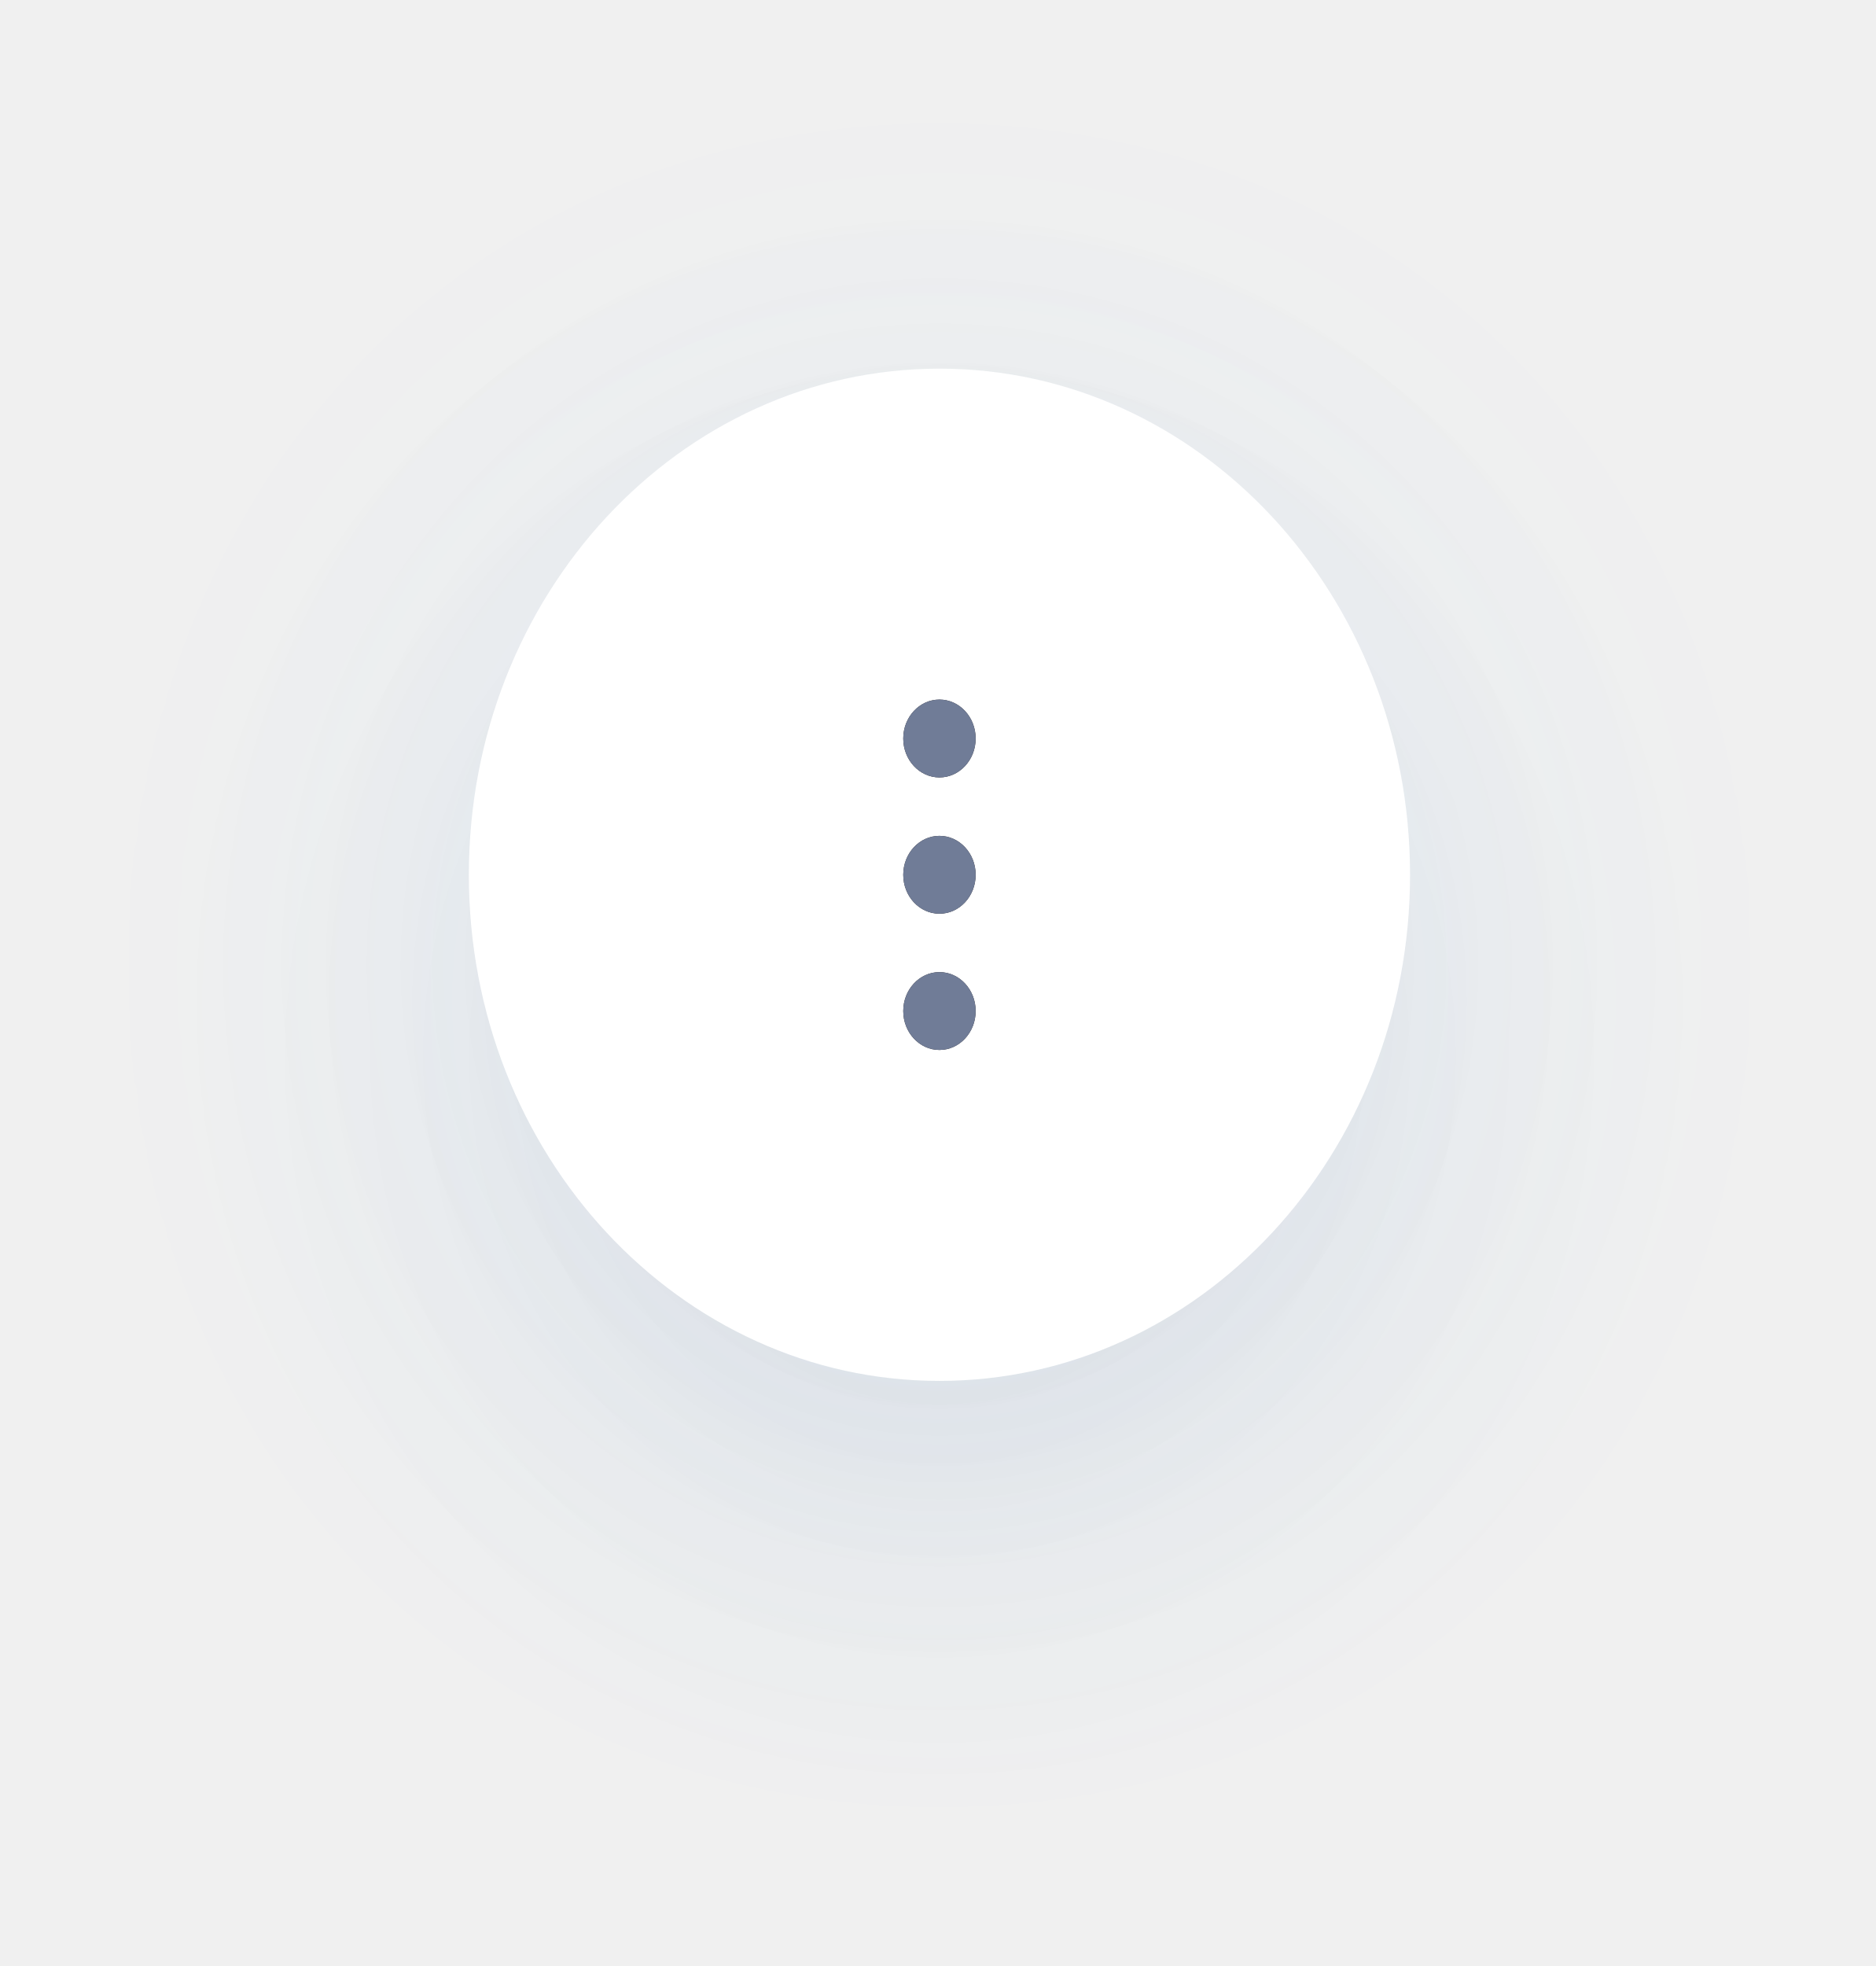
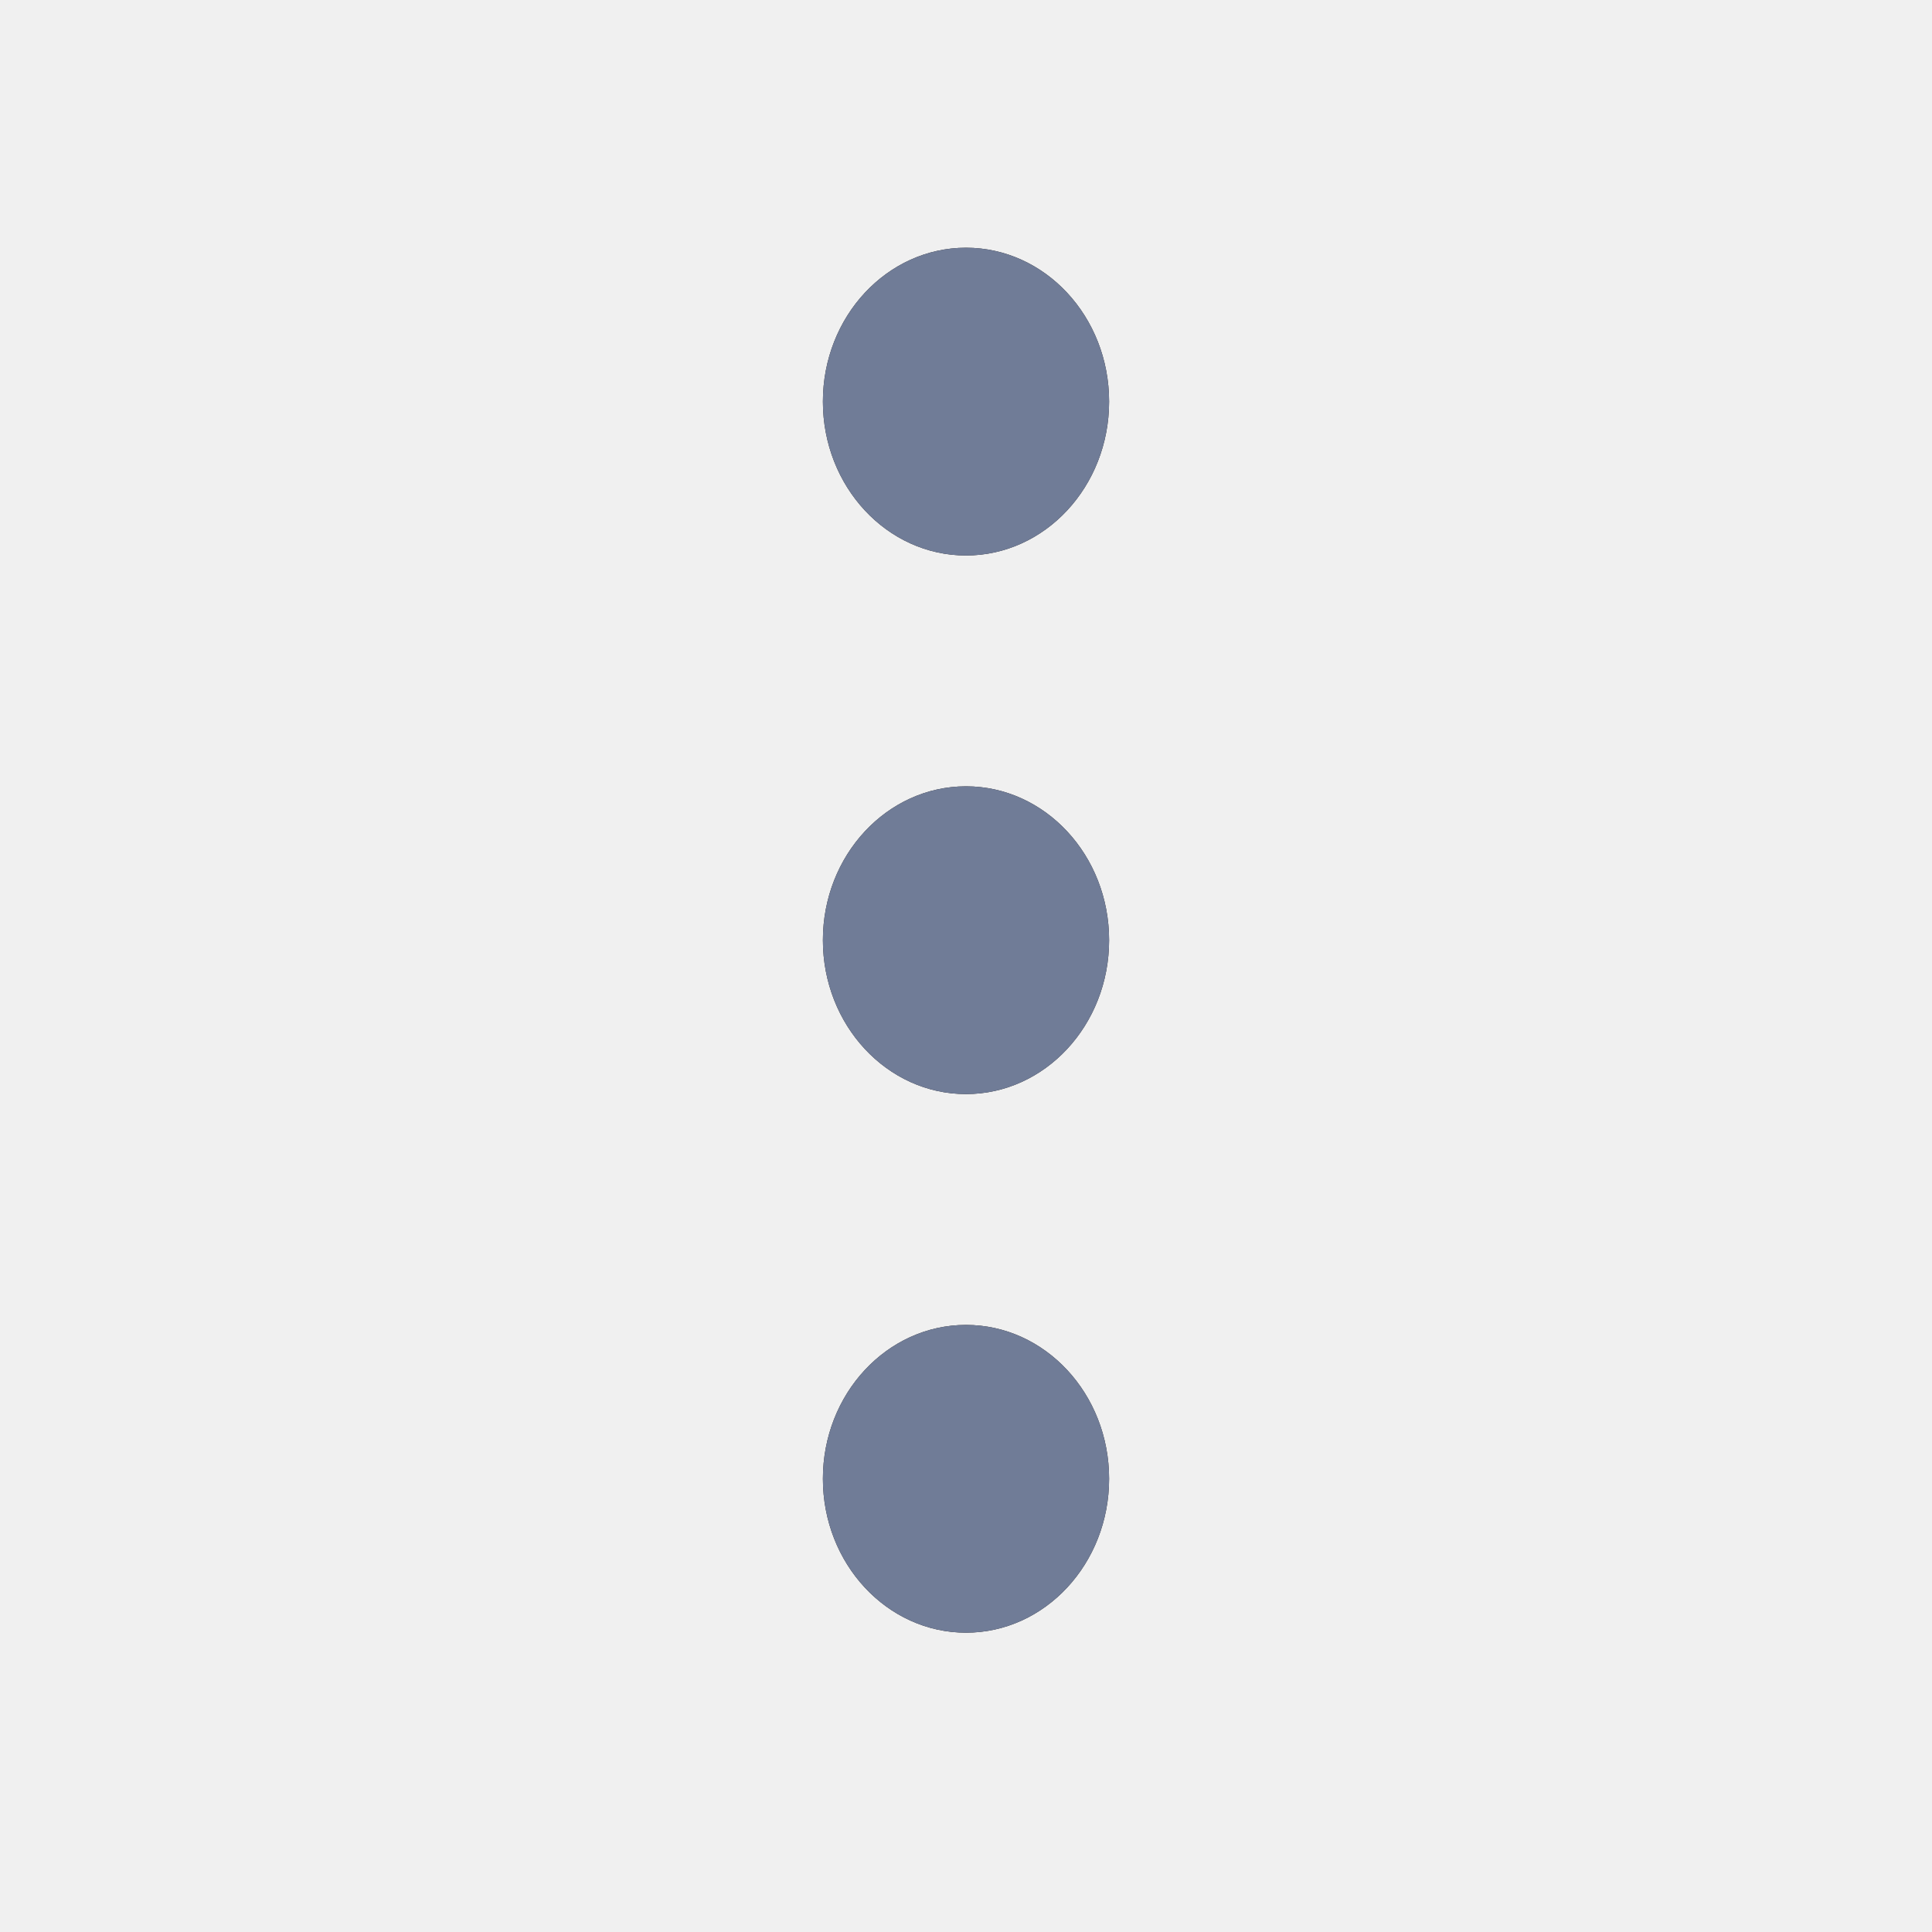
- <svg xmlns="http://www.w3.org/2000/svg" width="104" height="109" viewBox="0 0 104 109" fill="none">
-   <g filter="url(#filter0_ddd_514_1593)">
-     <ellipse cx="52.095" cy="48.5" rx="26.096" ry="28.061" fill="white" />
+ <svg xmlns="http://www.w3.org/2000/svg" width="29" height="29" viewBox="0 0 24 27" fill="none">
+   <g id="Icon/Outline/more-vertical">
+     <path id="Mask" fill-rule="evenodd" clip-rule="evenodd" d="M12 7.763C13.104 7.763 14 6.8 14 5.612C14 4.425 13.104 3.462 12 3.462C10.896 3.462 10 4.425 10 5.612C10 6.8 10.896 7.763 12 7.763ZM12 10.989C10.896 10.989 10 11.952 10 13.139C10 14.326 10.896 15.29 12 15.29C13.104 15.29 14 14.326 14 13.139C14 11.952 13.104 10.989 12 10.989ZM10 20.666C10 19.479 10.896 18.516 12 18.516C13.104 18.516 14 19.479 14 20.666C14 21.853 13.104 22.817 12 22.817C10.896 22.817 10 21.853 10 20.666Z" fill="#231F20" />
+     <mask id="mask0_880_1913" style="mask-type:alpha" maskUnits="userSpaceOnUse" x="10" y="3" width="4" height="20">
+       <path id="Mask_2" fill-rule="evenodd" clip-rule="evenodd" d="M12 7.763C13.104 7.763 14 6.8 14 5.612C14 4.425 13.104 3.462 12 3.462C10.896 3.462 10 4.425 10 5.612C10 6.8 10.896 7.763 12 7.763ZM12 10.989C10.896 10.989 10 11.952 10 13.139C10 14.326 10.896 15.29 12 15.29C13.104 15.29 14 14.326 14 13.139C14 11.952 13.104 10.989 12 10.989ZM10 20.666C10 19.479 10.896 18.516 12 18.516C13.104 18.516 14 19.479 14 20.666C14 21.853 13.104 22.817 12 22.817C10.896 22.817 10 21.853 10 20.666Z" fill="white" />
+     </mask>
+     <g mask="url(#mask0_880_1913)">
+       <g id="ð¨ Color">
+         <rect id="Base" y="0.236" width="24" height="25.806" fill="#707C97" />
+       </g>
+     </g>
  </g>
-   <path fill-rule="evenodd" clip-rule="evenodd" d="M52.095 43.103C53.203 43.103 54.103 42.136 54.103 40.945C54.103 39.753 53.203 38.786 52.095 38.786C50.987 38.786 50.088 39.753 50.088 40.945C50.088 42.136 50.987 43.103 52.095 43.103ZM52.095 46.342C50.987 46.342 50.088 47.309 50.088 48.5C50.088 49.692 50.987 50.659 52.095 50.659C53.203 50.659 54.103 49.692 54.103 48.5C54.103 47.309 53.203 46.342 52.095 46.342ZM50.088 56.054C50.088 54.863 50.987 53.896 52.095 53.896C53.203 53.896 54.103 54.863 54.103 56.054C54.103 57.246 53.203 58.213 52.095 58.213C50.987 58.213 50.088 57.246 50.088 56.054Z" fill="#231F20" />
-   <mask id="mask0_514_1593" style="mask-type:alpha" maskUnits="userSpaceOnUse" x="50" y="38" width="5" height="21">
-     <path fill-rule="evenodd" clip-rule="evenodd" d="M52.095 43.103C53.203 43.103 54.103 42.136 54.103 40.945C54.103 39.753 53.203 38.786 52.095 38.786C50.987 38.786 50.088 39.753 50.088 40.945C50.088 42.136 50.987 43.103 52.095 43.103ZM52.095 46.342C50.987 46.342 50.088 47.309 50.088 48.5C50.088 49.692 50.987 50.659 52.095 50.659C53.203 50.659 54.103 49.692 54.103 48.5C54.103 47.309 53.203 46.342 52.095 46.342ZM50.088 56.054C50.088 54.863 50.987 53.896 52.095 53.896C53.203 53.896 54.103 54.863 54.103 56.054C54.103 57.246 53.203 58.213 52.095 58.213C50.987 58.213 50.088 57.246 50.088 56.054Z" fill="white" />
-   </mask>
-   <g mask="url(#mask0_514_1593)">
-     <rect x="40.051" y="35.549" width="24.089" height="25.902" fill="#707C97" />
-   </g>
-   <defs>
-     <filter id="filter0_ddd_514_1593" x="0.906" y="0.365" width="102.378" height="108.314" filterUnits="userSpaceOnUse" color-interpolation-filters="sRGB">
-       <feFlood flood-opacity="0" result="BackgroundImageFix" />
-       <feColorMatrix in="SourceAlpha" type="matrix" values="0 0 0 0 0 0 0 0 0 0 0 0 0 0 0 0 0 0 127 0" result="hardAlpha" />
-       <feOffset dy="5.019" />
-       <feGaussianBlur stdDeviation="12.546" />
-       <feColorMatrix type="matrix" values="0 0 0 0 0.165 0 0 0 0 0.545 0 0 0 0 0.949 0 0 0 0.07 0" />
-       <feBlend mode="normal" in2="BackgroundImageFix" result="effect1_dropShadow_514_1593" />
-       <feColorMatrix in="SourceAlpha" type="matrix" values="0 0 0 0 0 0 0 0 0 0 0 0 0 0 0 0 0 0 127 0" result="hardAlpha" />
-       <feOffset dy="7.026" />
-       <feGaussianBlur stdDeviation="12.546" />
-       <feColorMatrix type="matrix" values="0 0 0 0 0.165 0 0 0 0 0.545 0 0 0 0 0.949 0 0 0 0.03 0" />
-       <feBlend mode="normal" in2="effect1_dropShadow_514_1593" result="effect2_dropShadow_514_1593" />
-       <feColorMatrix in="SourceAlpha" type="matrix" values="0 0 0 0 0 0 0 0 0 0 0 0 0 0 0 0 0 0 127 0" result="hardAlpha" />
-       <feOffset dy="10.037" />
-       <feGaussianBlur stdDeviation="7.528" />
-       <feColorMatrix type="matrix" values="0 0 0 0 0 0 0 0 0 0 0 0 0 0 0 0 0 0 0.03 0" />
-       <feBlend mode="normal" in2="effect2_dropShadow_514_1593" result="effect3_dropShadow_514_1593" />
-       <feBlend mode="normal" in="SourceGraphic" in2="effect3_dropShadow_514_1593" result="shape" />
-     </filter>
-   </defs>
</svg>
